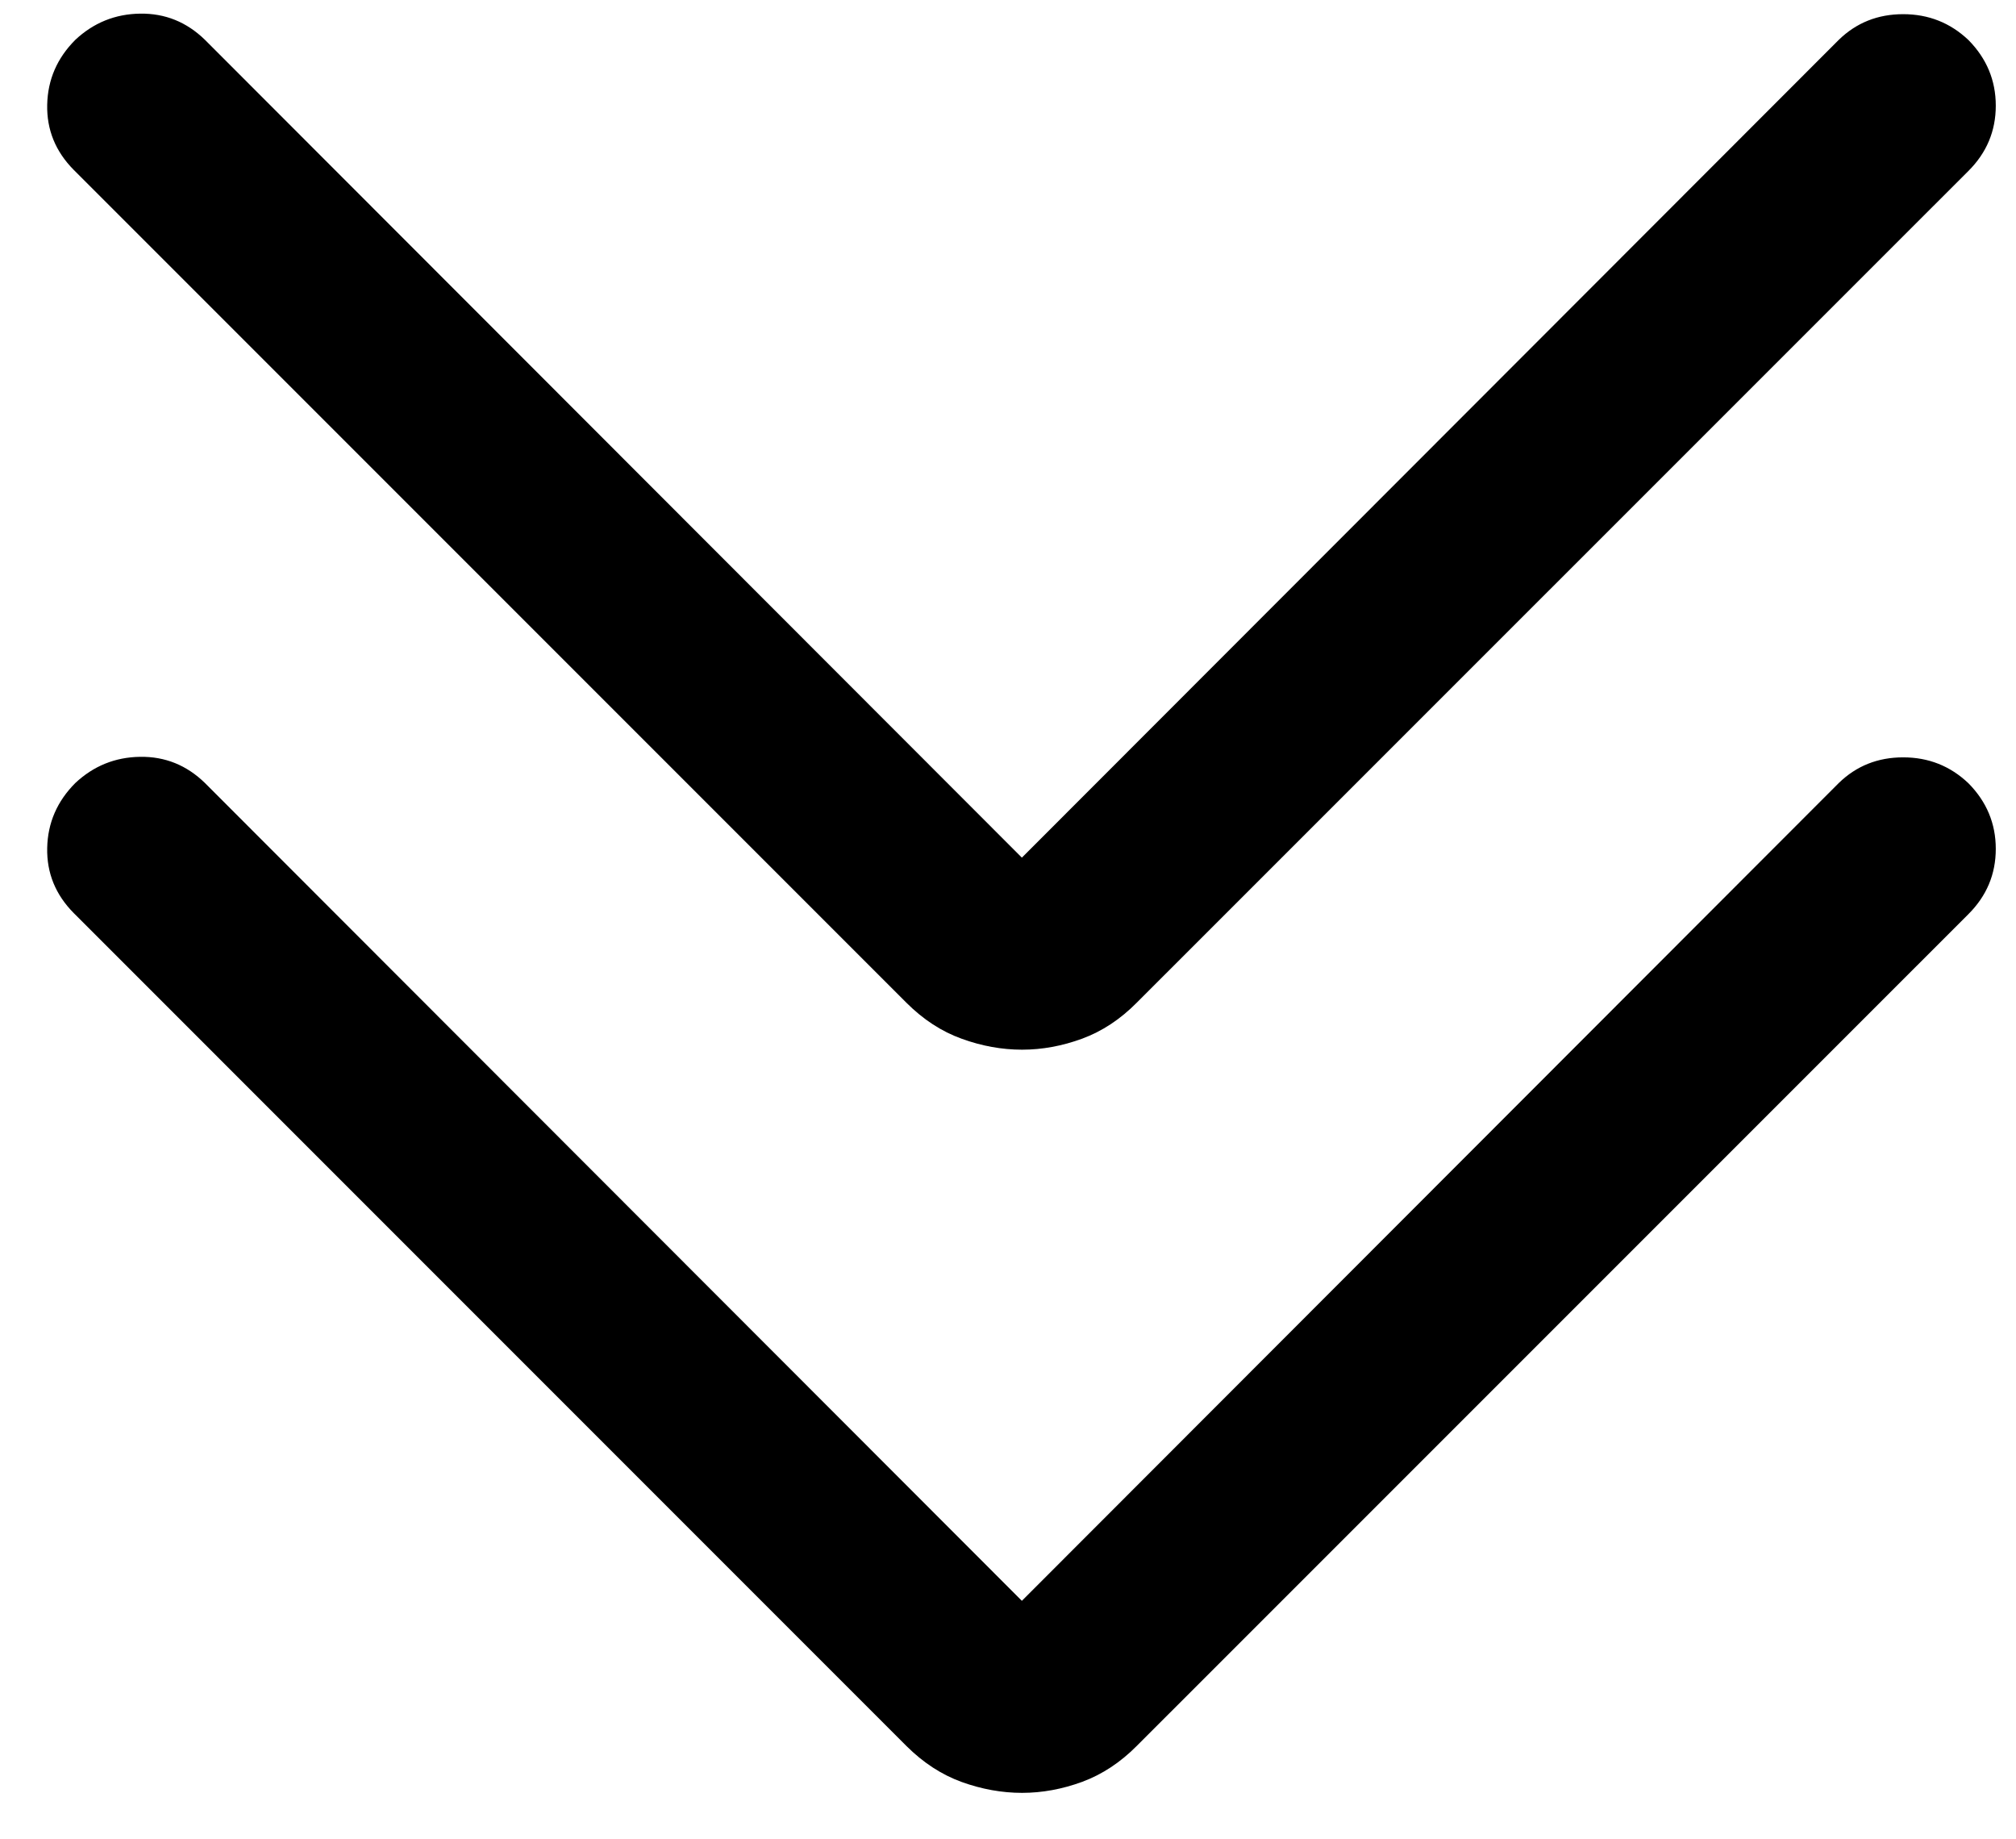
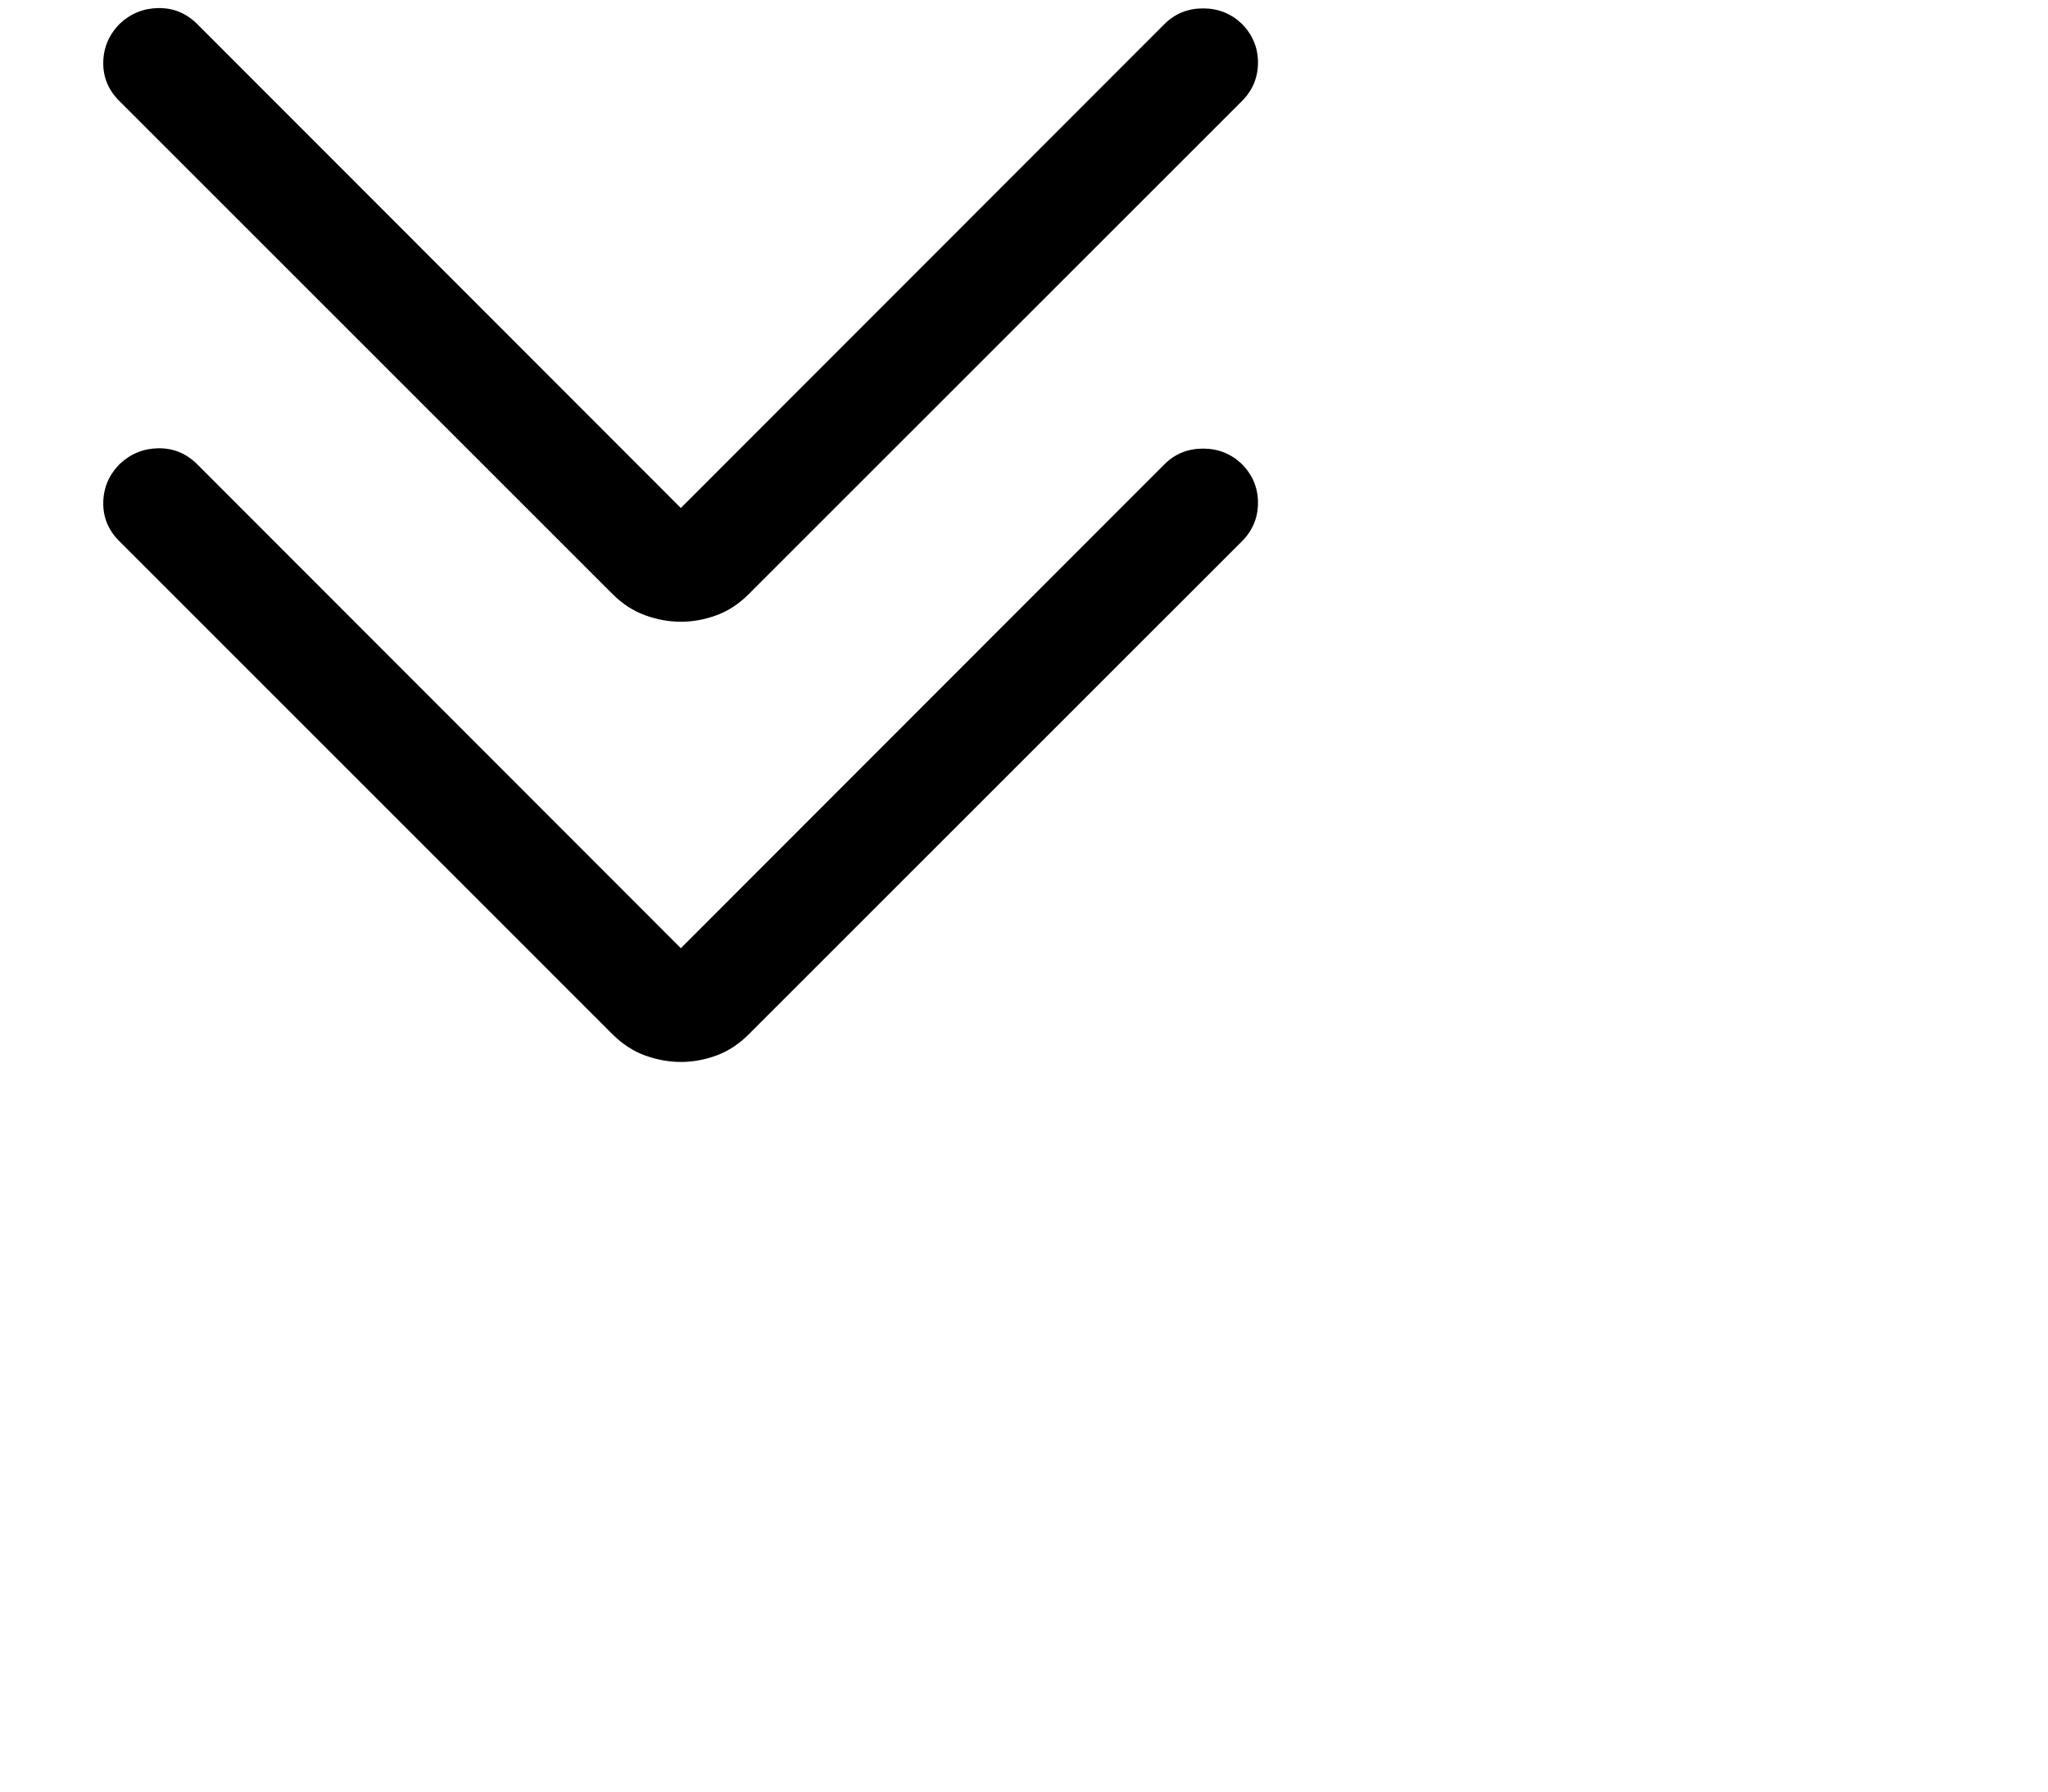
- <svg xmlns="http://www.w3.org/2000/svg" width="34" height="31" viewBox="0 0 34 31" fill="none">
+ <svg xmlns="http://www.w3.org/2000/svg" width="24" height="21" viewBox="0 0 54 51" fill="none">
  <g id="arrow">
    <g id="arrow_back_ios">
      <path id="arrow_back_ios_2" d="M17.234 26.992L31.012 13.202C31.308 12.914 31.67 12.77 32.097 12.77C32.524 12.77 32.891 12.915 33.198 13.207C33.505 13.518 33.659 13.886 33.659 14.313C33.659 14.74 33.505 15.107 33.197 15.414L19.172 29.438C18.895 29.717 18.589 29.919 18.252 30.044C17.914 30.168 17.576 30.23 17.237 30.23C16.898 30.23 16.559 30.169 16.22 30.047C15.88 29.924 15.569 29.721 15.285 29.438L1.244 15.396C0.936 15.085 0.787 14.719 0.796 14.297C0.805 13.875 0.963 13.51 1.271 13.202C1.579 12.914 1.943 12.767 2.363 12.761C2.784 12.755 3.148 12.902 3.456 13.202L17.234 26.992Z" fill="black" />
    </g>
    <g id="arrow_back_ios_3">
      <path id="arrow_back_ios_4" d="M17.234 14.461L31.012 0.671C31.308 0.383 31.67 0.239 32.097 0.239C32.524 0.239 32.891 0.384 33.198 0.675C33.505 0.986 33.659 1.355 33.659 1.782C33.659 2.209 33.505 2.576 33.197 2.883L19.172 16.906C18.895 17.186 18.589 17.388 18.252 17.513C17.914 17.637 17.576 17.699 17.237 17.699C16.898 17.699 16.559 17.638 16.22 17.515C15.88 17.393 15.569 17.19 15.285 16.906L1.244 2.865C0.936 2.554 0.787 2.188 0.796 1.766C0.805 1.344 0.963 0.979 1.271 0.671C1.579 0.383 1.943 0.236 2.363 0.23C2.784 0.224 3.148 0.371 3.456 0.671L17.234 14.461Z" fill="black" />
    </g>
  </g>
</svg>
